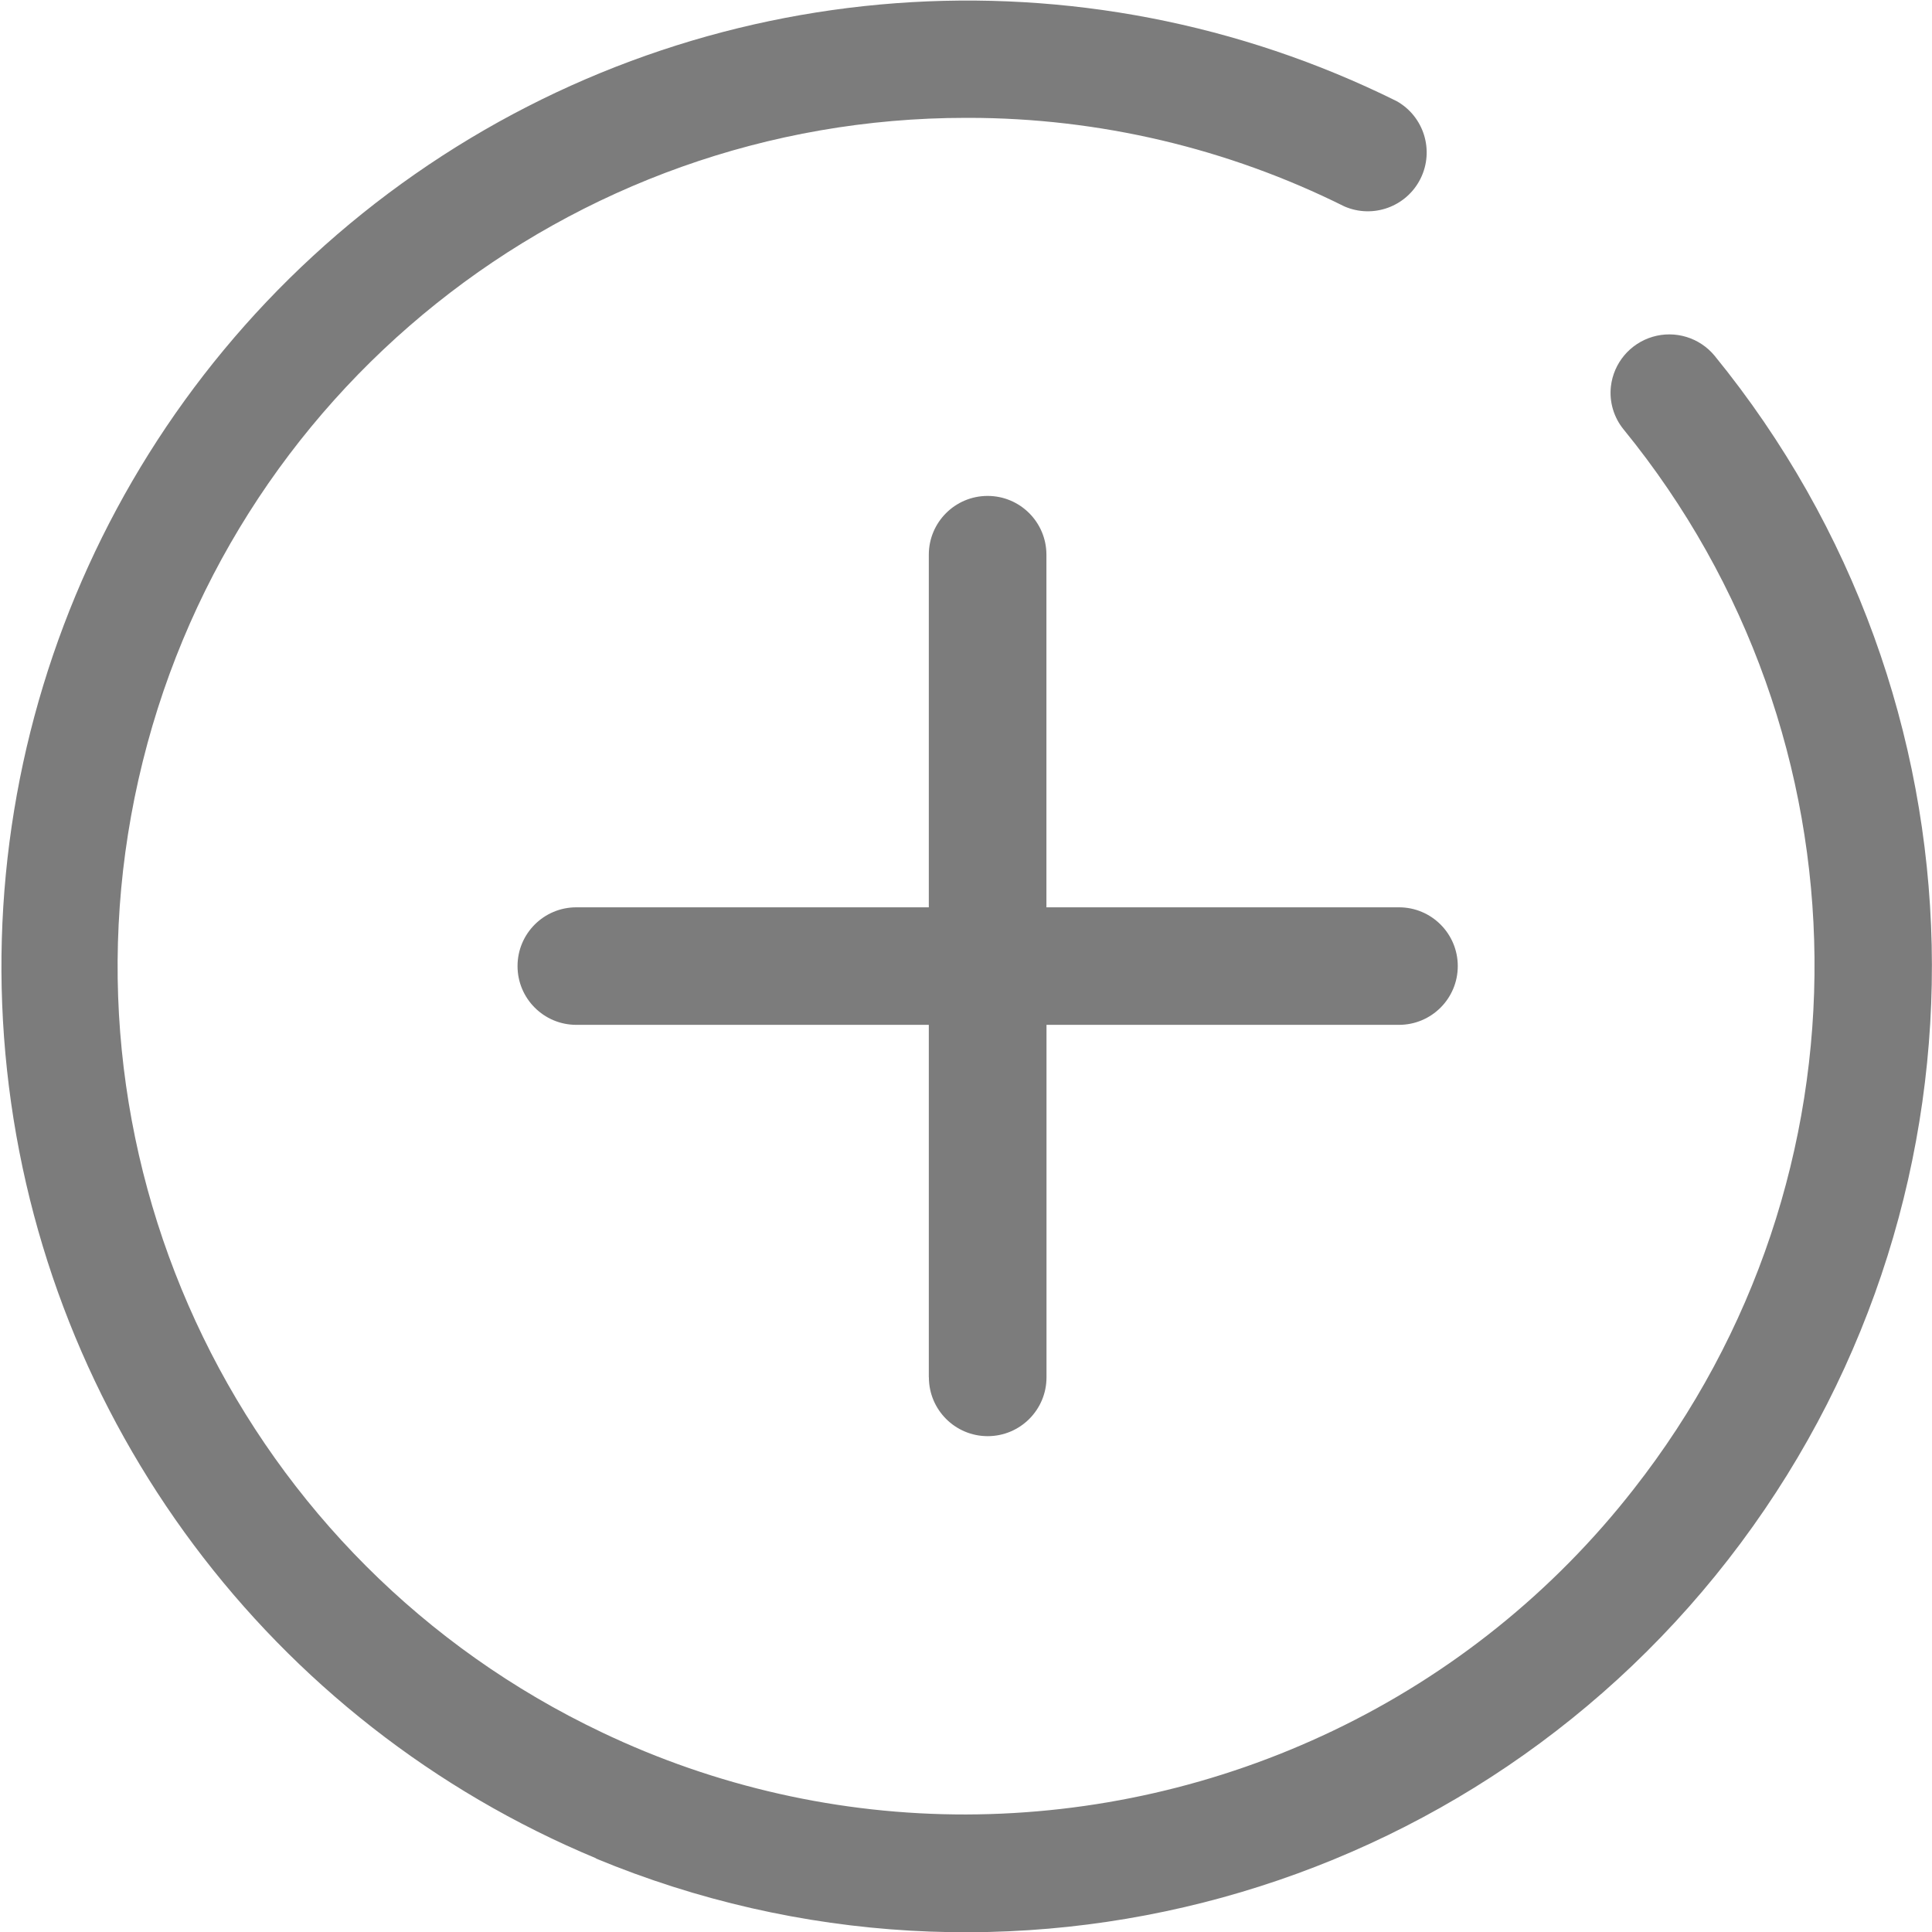
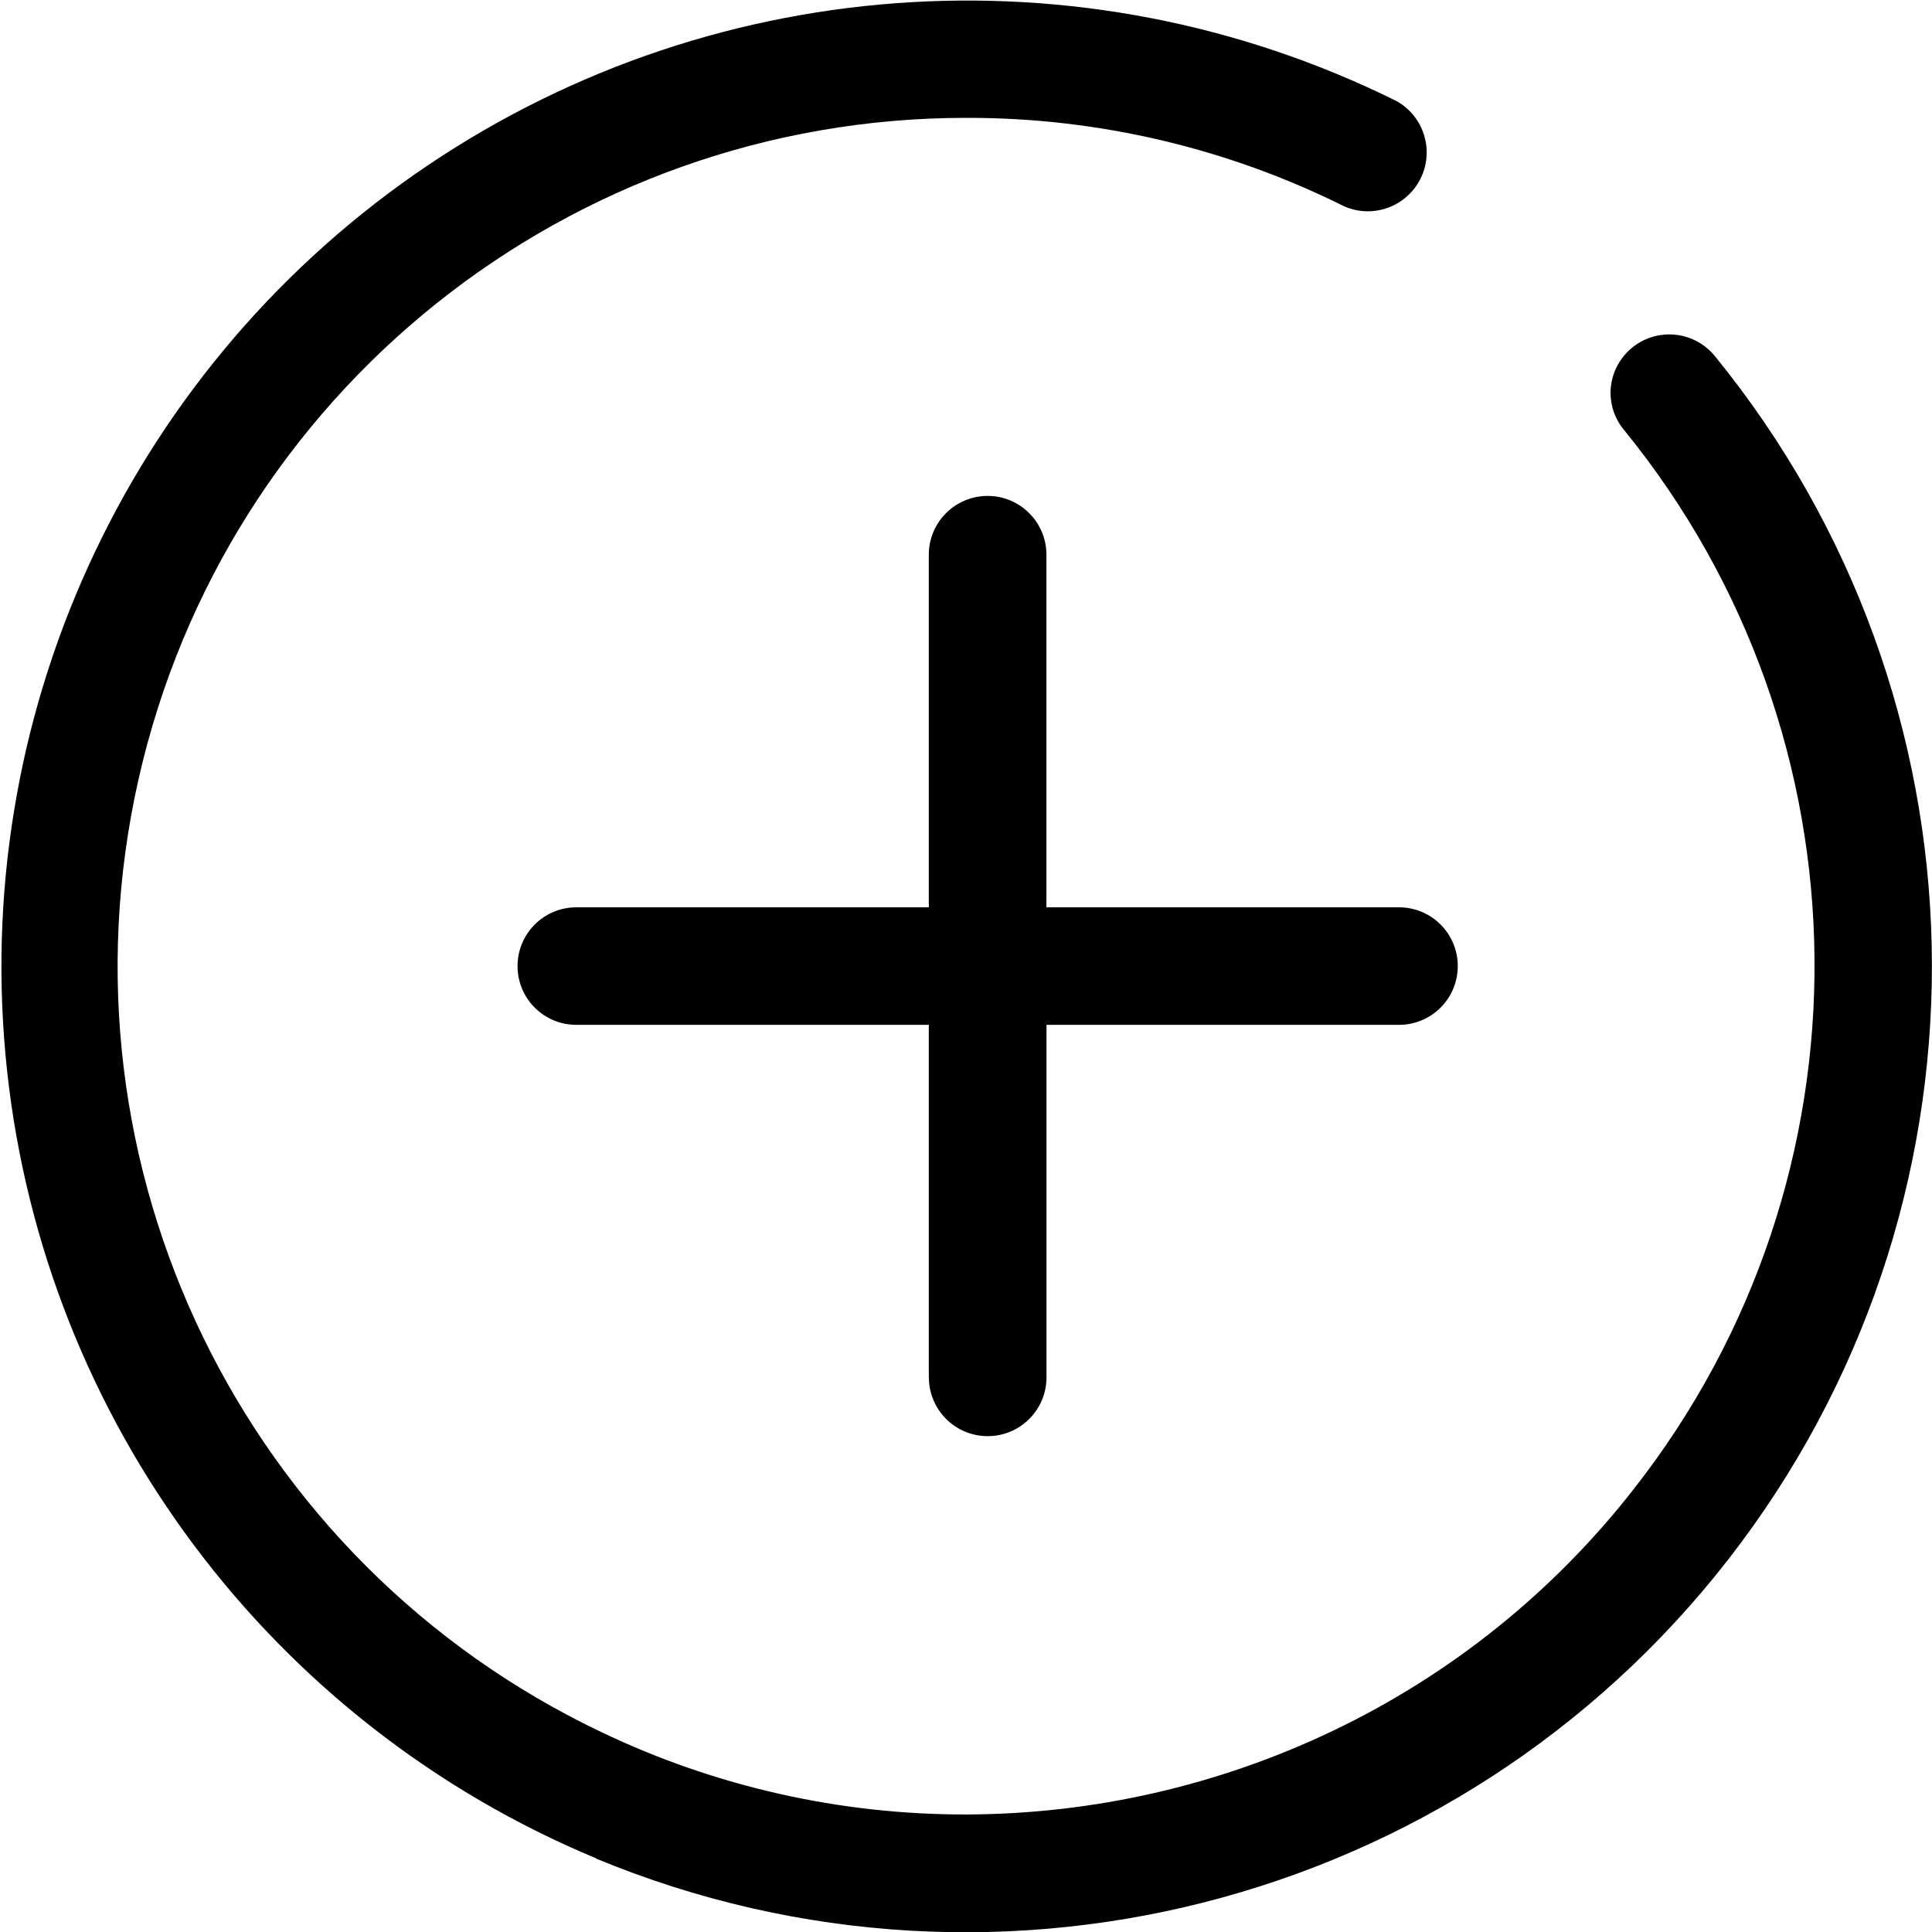
- <svg xmlns="http://www.w3.org/2000/svg" width="24" height="24" viewBox="0 0 24 24">
-   <defs>
-     <style>.a{fill:none;}.b{fill:#7c7c7c;}</style>
-   </defs>
-   <rect class="a" width="24" height="24" />
-   <path class="b" d="M7.408,23.086a12,12,0,1,1,9.941-21.83A.731.731,0,0,1,16.7,2.564a10.475,10.475,0,0,0-4.667-1.1H12A10.538,10.538,0,0,0,7.477,21.52,10.459,10.459,0,0,0,12,22.54,10.624,10.624,0,0,0,16.559,21.5a10.45,10.45,0,0,0,3.734-3,10.537,10.537,0,0,0-.122-13.163.719.719,0,0,1-.16-.535A.73.73,0,0,1,21.3,4.42a12,12,0,0,1-13.9,18.666Zm4.13-5.977V12.731H7.159a.73.73,0,1,1,0-1.46h4.379V6.891a.73.73,0,1,1,1.461,0v4.38h4.38a.73.73,0,0,1,0,1.46H13v4.379a.73.73,0,1,1-1.461,0Z" transform="translate(0 0)" />
+ <svg xmlns="http://www.w3.org/2000/svg" id="Add" width="24" height="24" viewBox="0 0 24 24">
+   <rect id="Rectangle_19691" data-name="Rectangle 19691" width="24" height="24" fill="none" />
+   <path id="Union_19" data-name="Union 19" d="M7.408,23.086a12,12,0,1,1,9.941-21.83A.731.731,0,0,1,16.7,2.564a10.475,10.475,0,0,0-4.667-1.1H12A10.538,10.538,0,0,0,7.477,21.52,10.459,10.459,0,0,0,12,22.54,10.624,10.624,0,0,0,16.559,21.5a10.45,10.45,0,0,0,3.734-3,10.537,10.537,0,0,0-.122-13.163.719.719,0,0,1-.16-.535A.73.73,0,0,1,21.3,4.42a12,12,0,0,1-13.9,18.666Zm4.13-5.977V12.731H7.159a.73.73,0,1,1,0-1.46h4.379V6.891a.73.73,0,1,1,1.461,0v4.38h4.38a.73.73,0,0,1,0,1.46H13v4.379a.73.73,0,1,1-1.461,0Z" transform="translate(0 0)" />
</svg>
